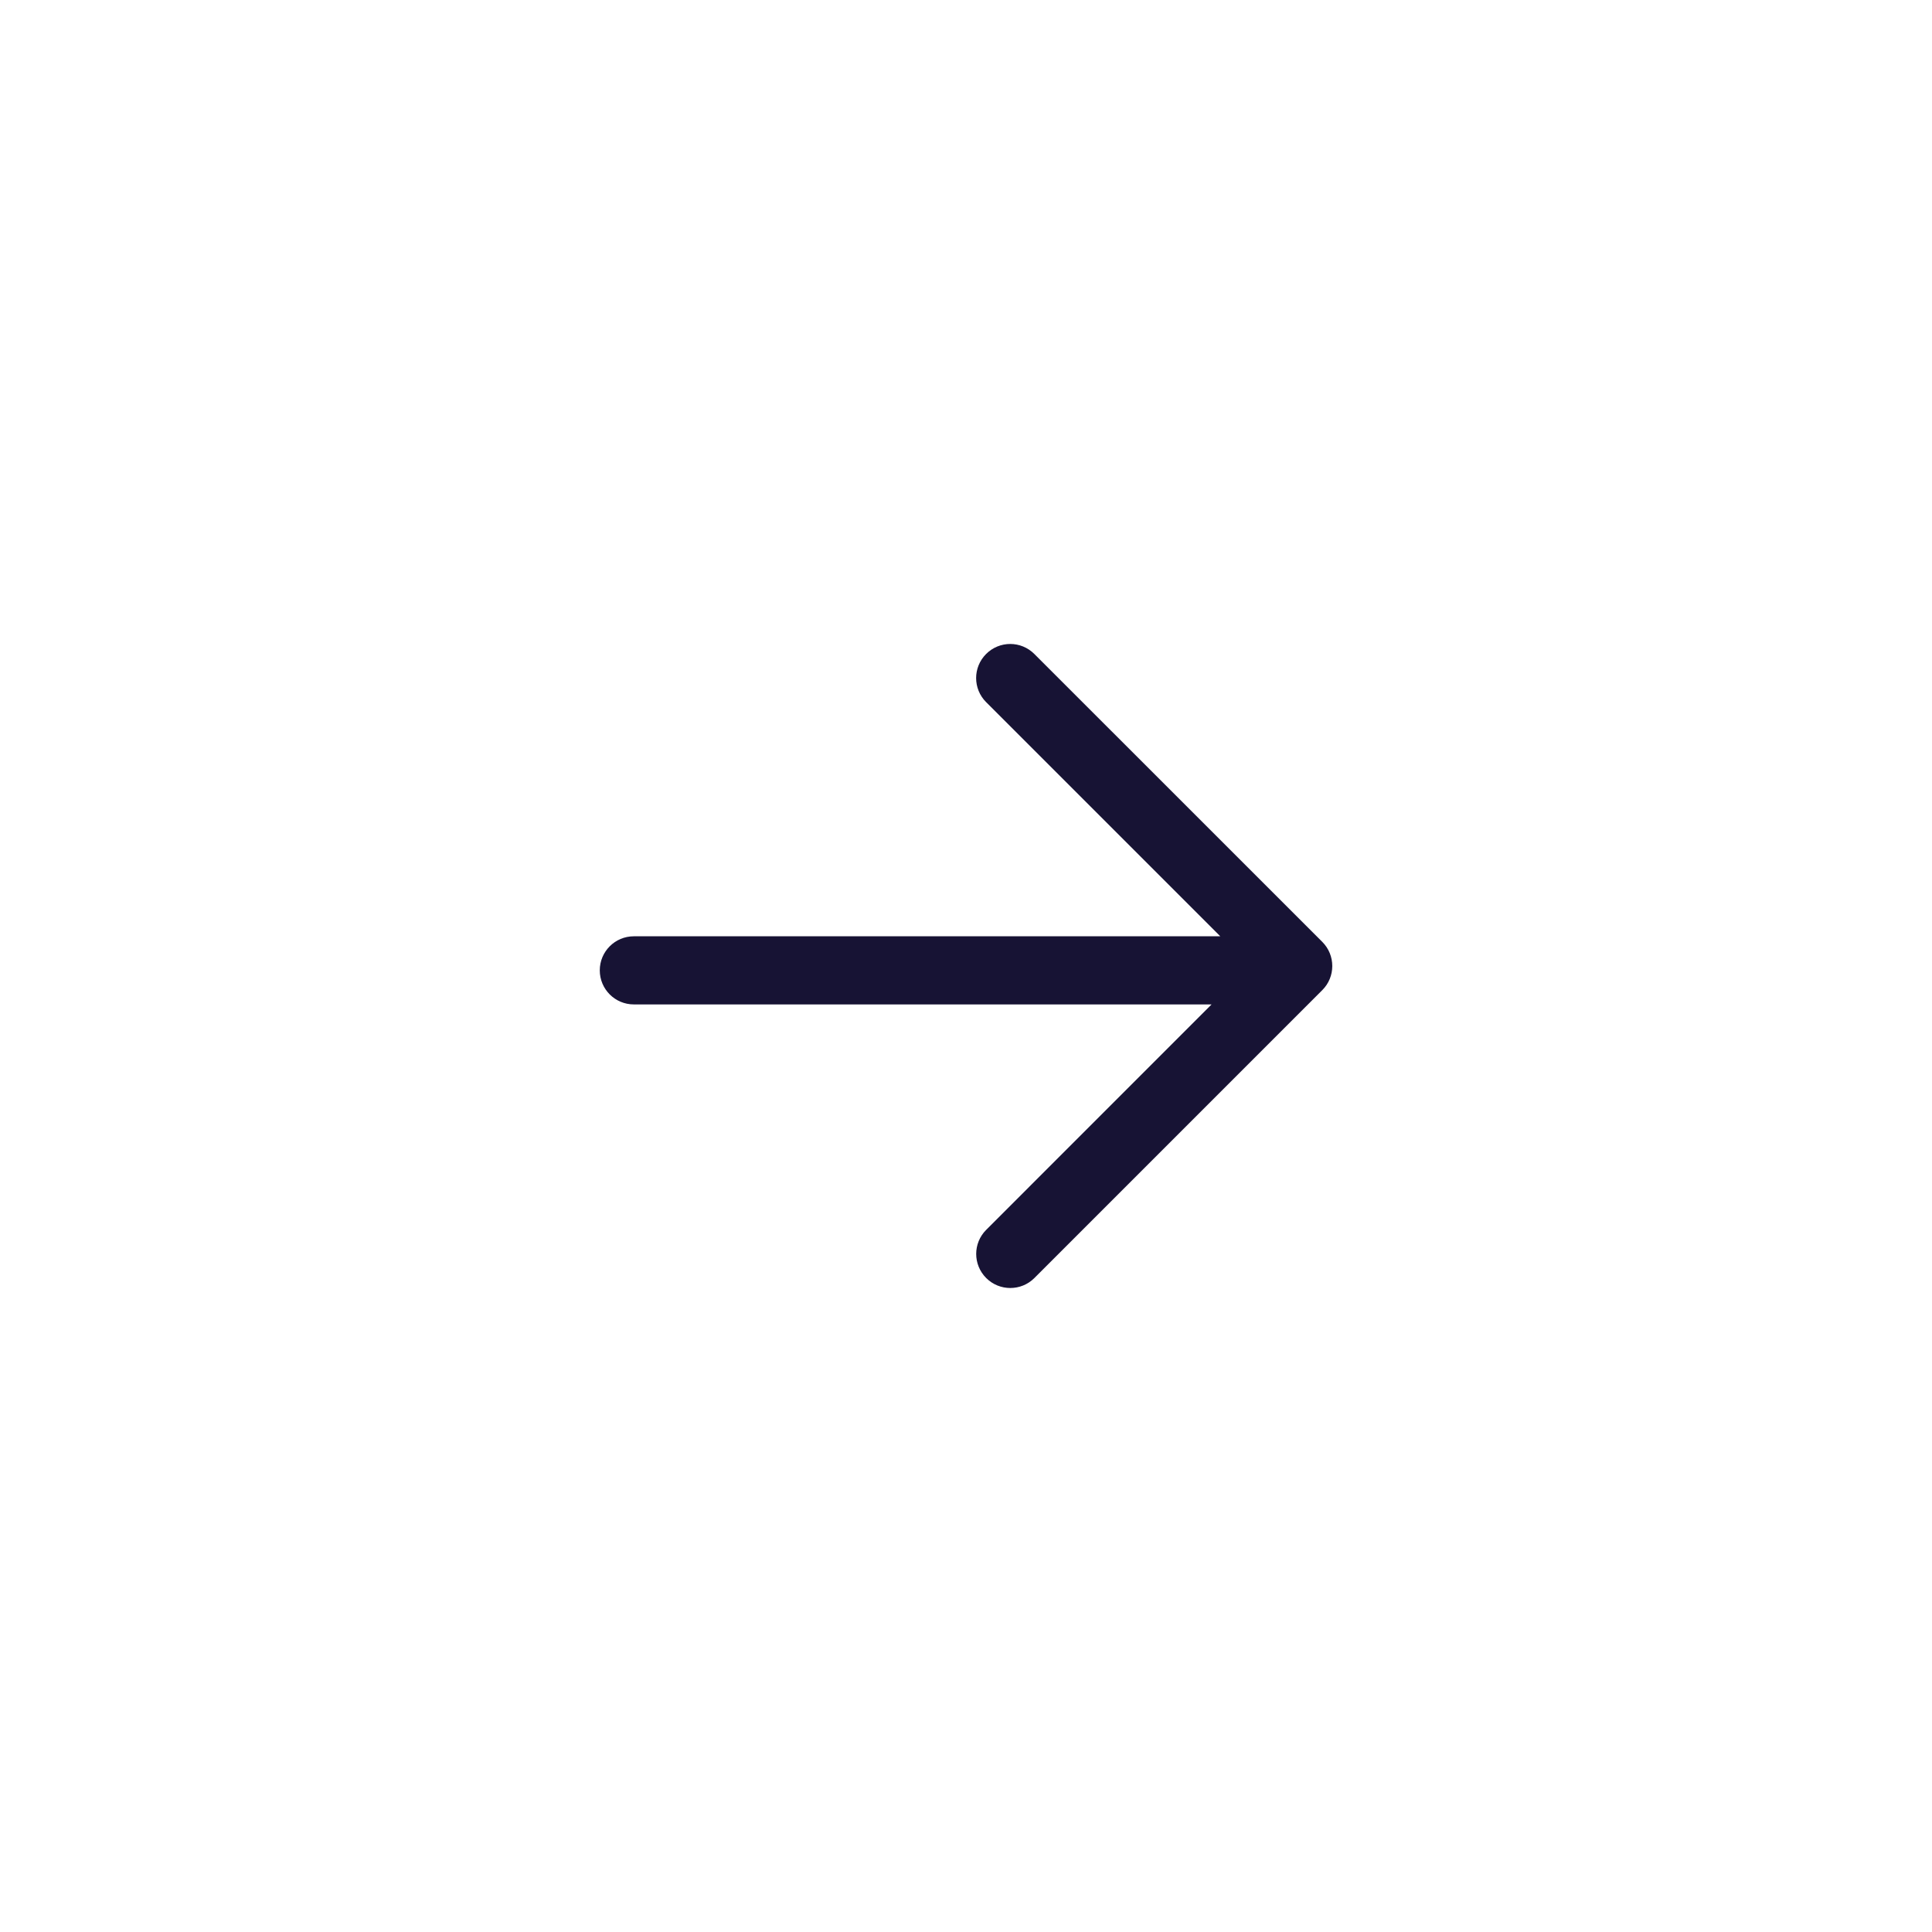
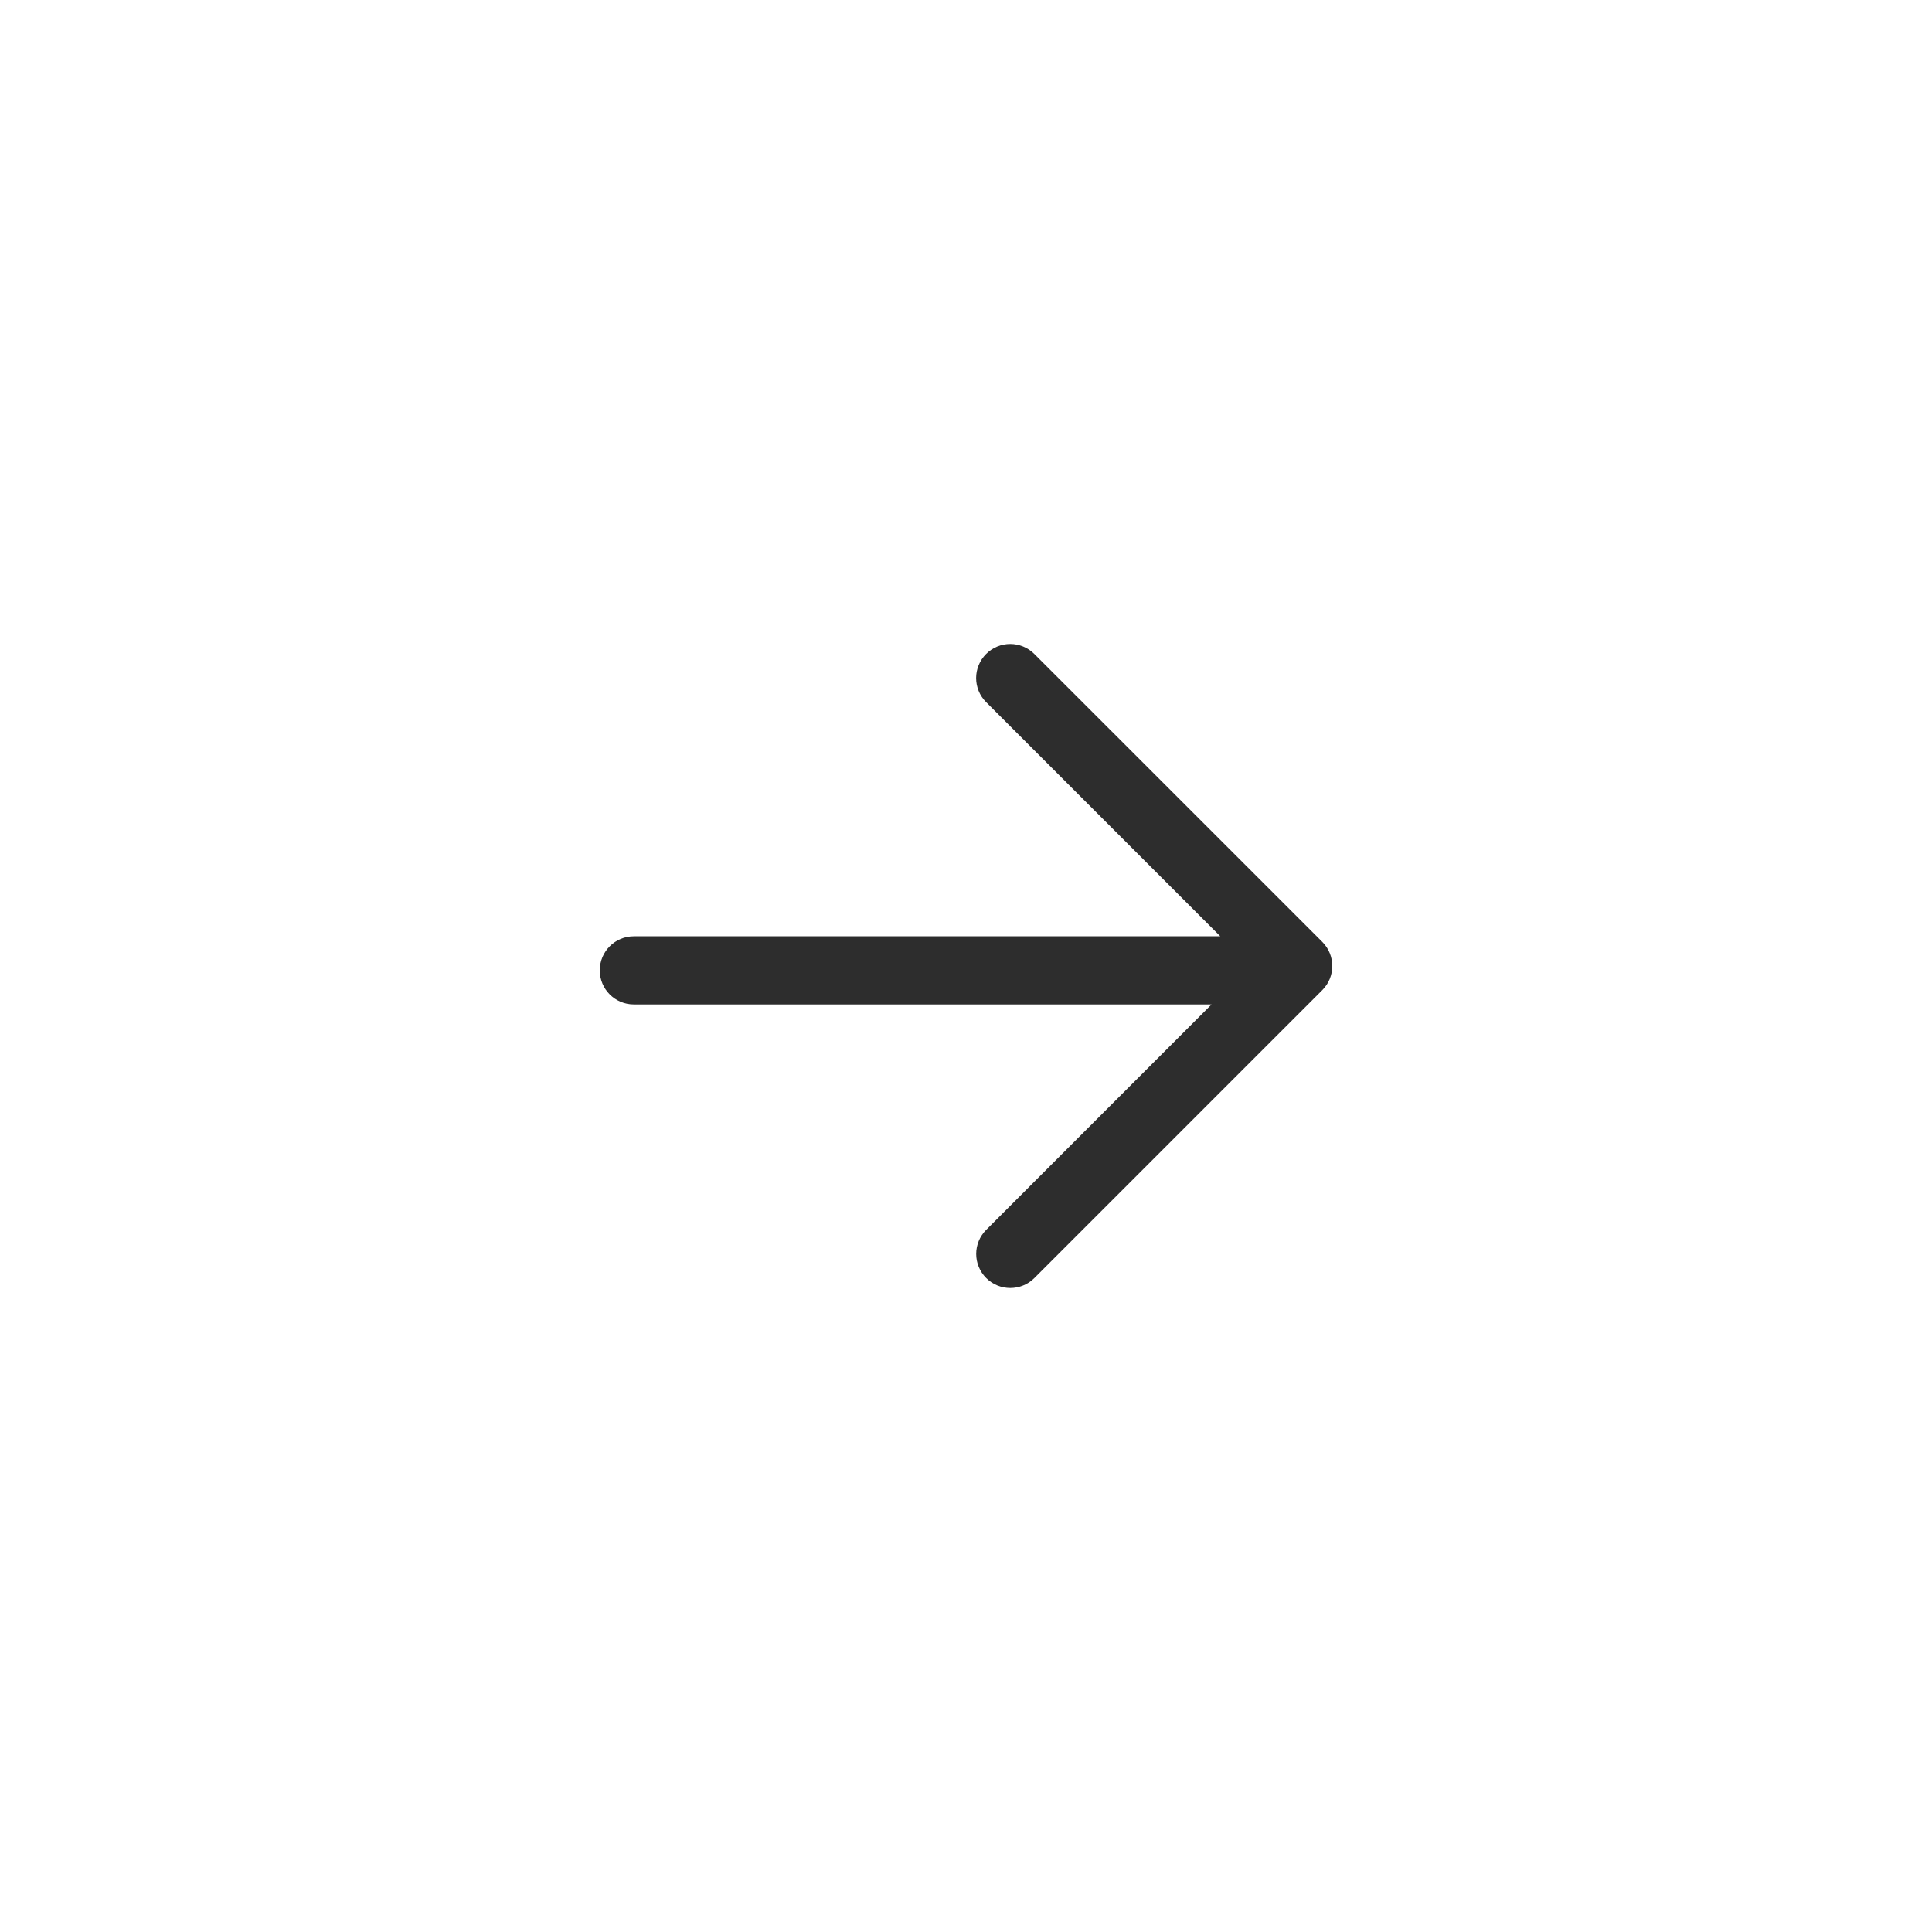
<svg xmlns="http://www.w3.org/2000/svg" xml:space="preserve" width="60px" height="60px" version="1.1" style="shape-rendering:geometricPrecision; text-rendering:geometricPrecision; image-rendering:optimizeQuality; fill-rule:evenodd; clip-rule:evenodd" viewBox="0 0 29268 29268">
  <defs>
    <style type="text/css">
   
    .fil0 {fill:none}
-     .fil1 {fill:#171334}
+     .fil1 {fill:#2d2d2d}
   
  </style>
  </defs>
  <g id="Layer_x0020_1">
    <polygon class="fil0" points="0,0 29268,0 29268,29268 0,29268 " />
    <path class="fil1" d="M15669 9907c-202,-202 -528,-202 -730,0 -202,202 -202,528 0,730l3547 3547 -8884 0c-285,0 -516,231 -516,516 0,285 231,516 516,516l8752 0 -3414 3415c-202,202 -202,528 0,730 101,101 233,151 365,151 132,0 264,-50 365,-151l4362 -4362c201,-201 201,-528 0,-730l-4362 -4361z" />
  </g>
</svg>
